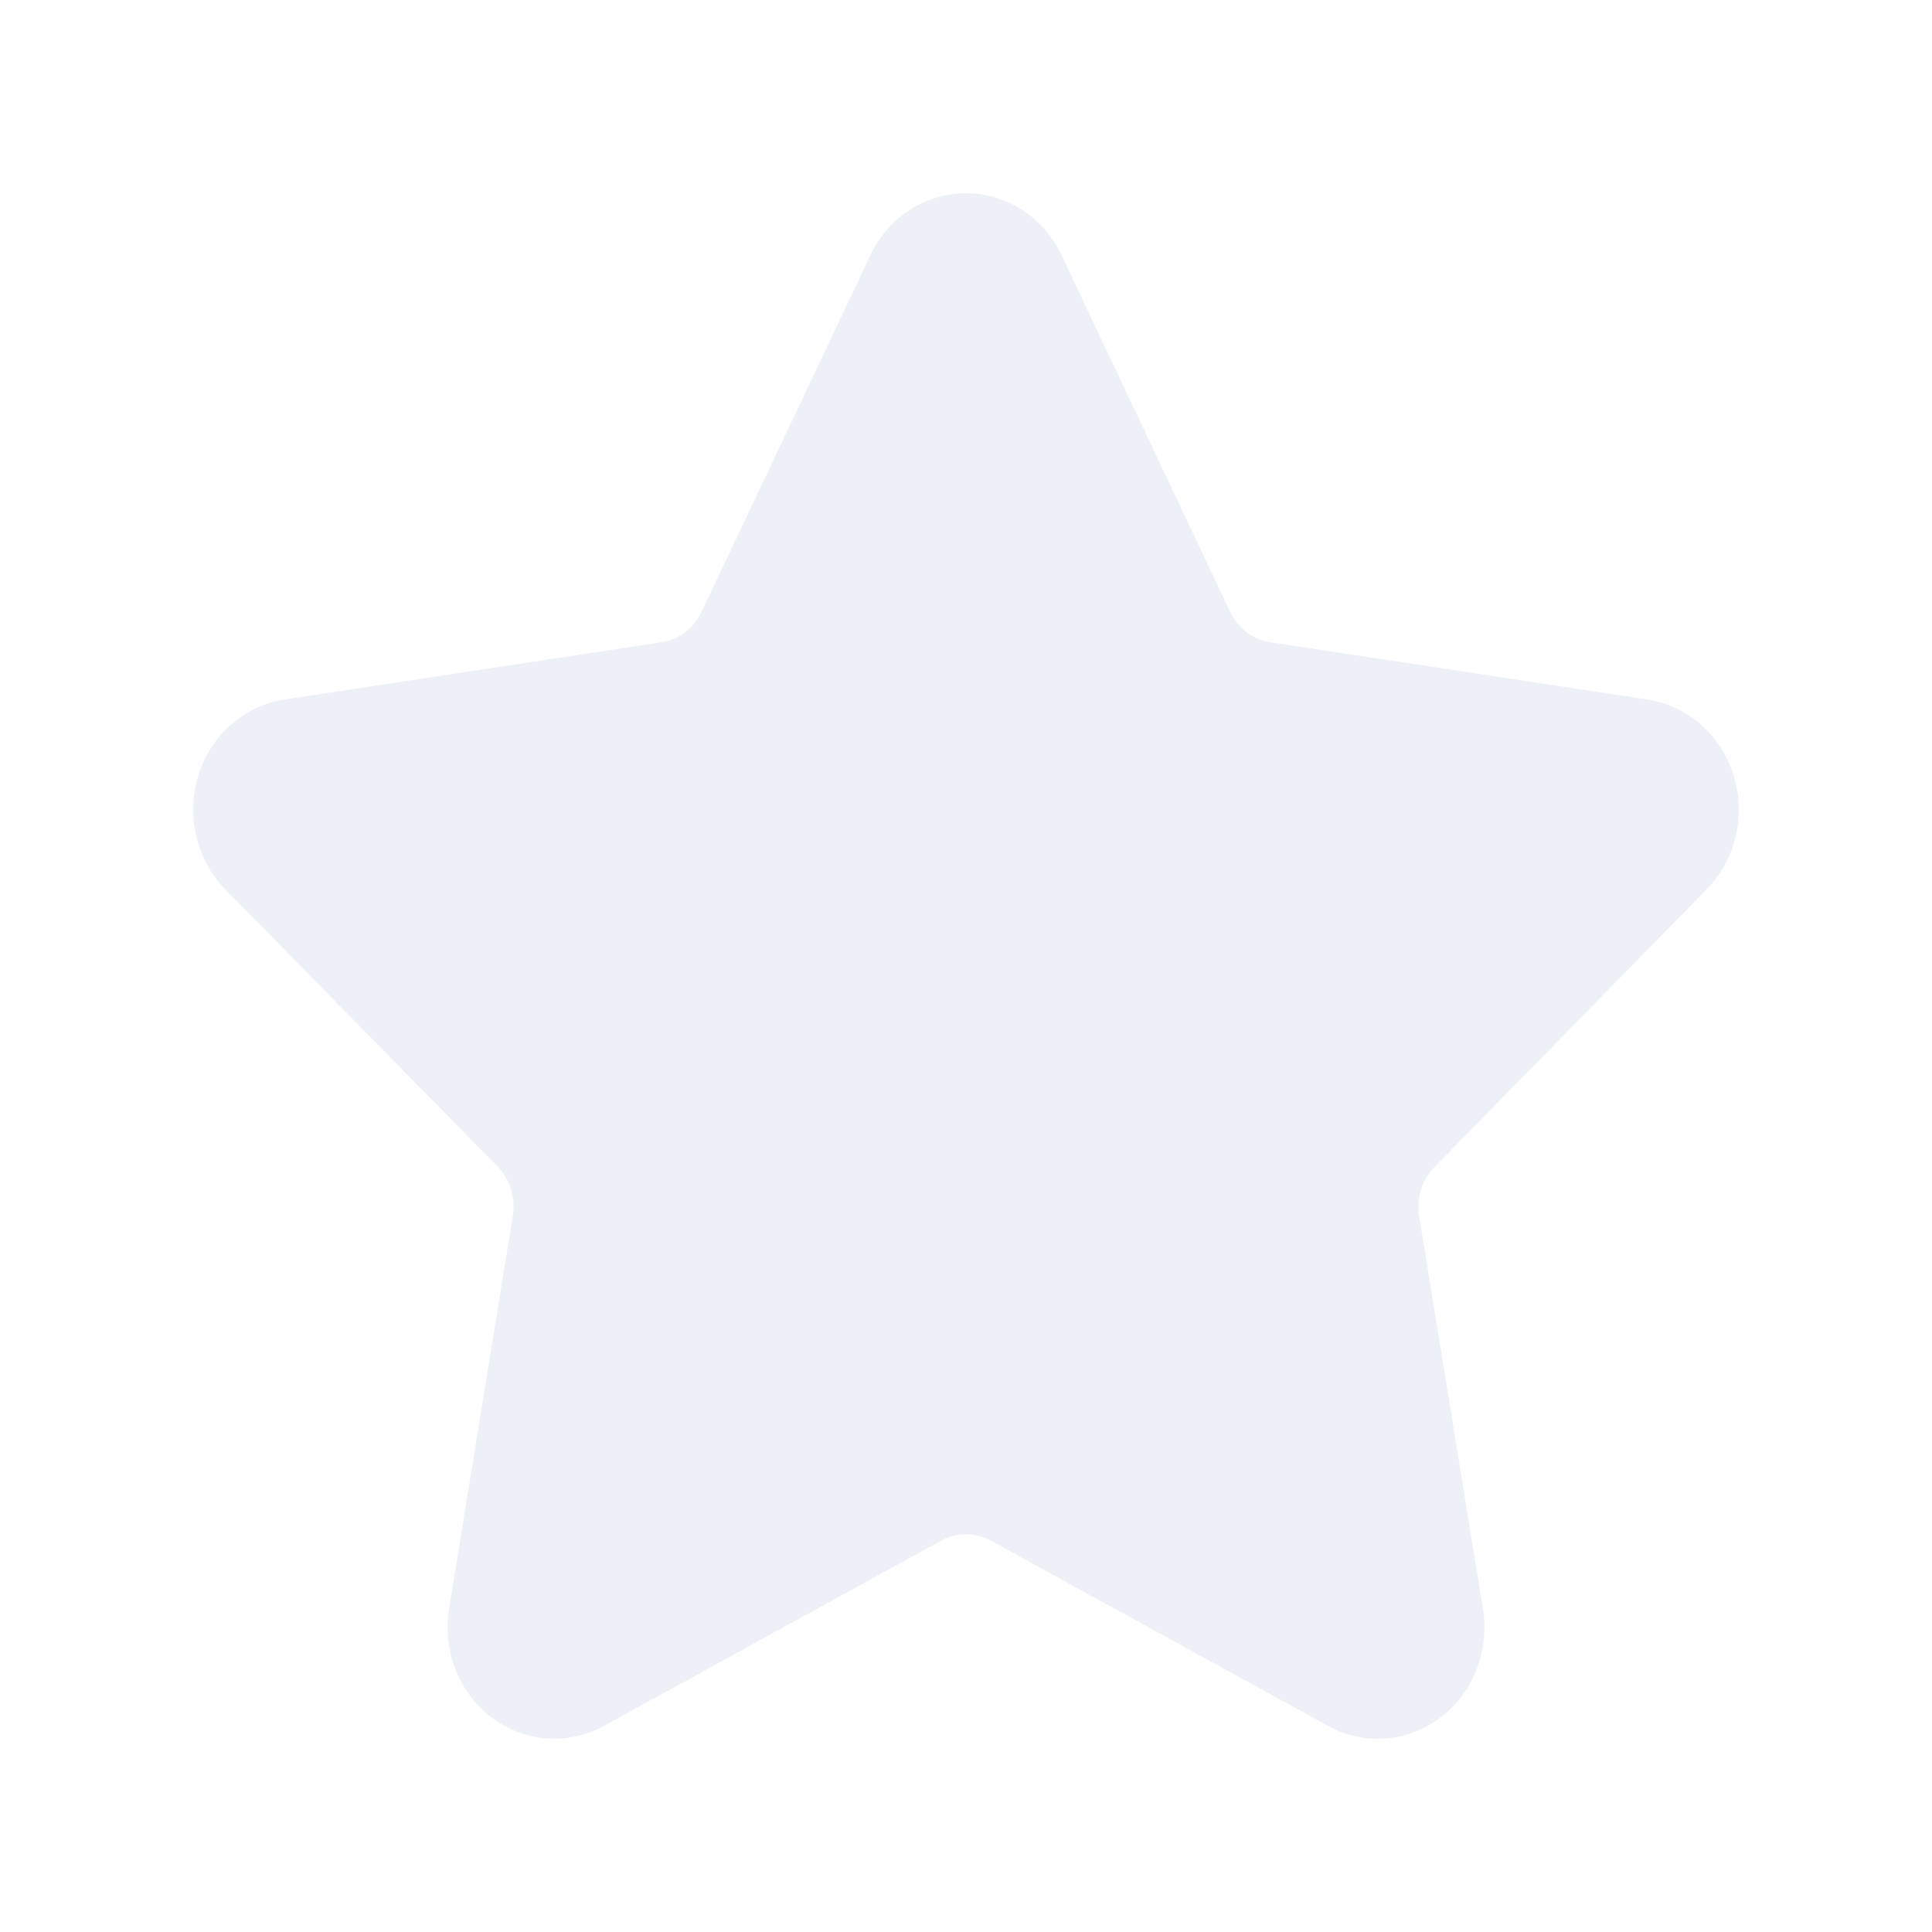
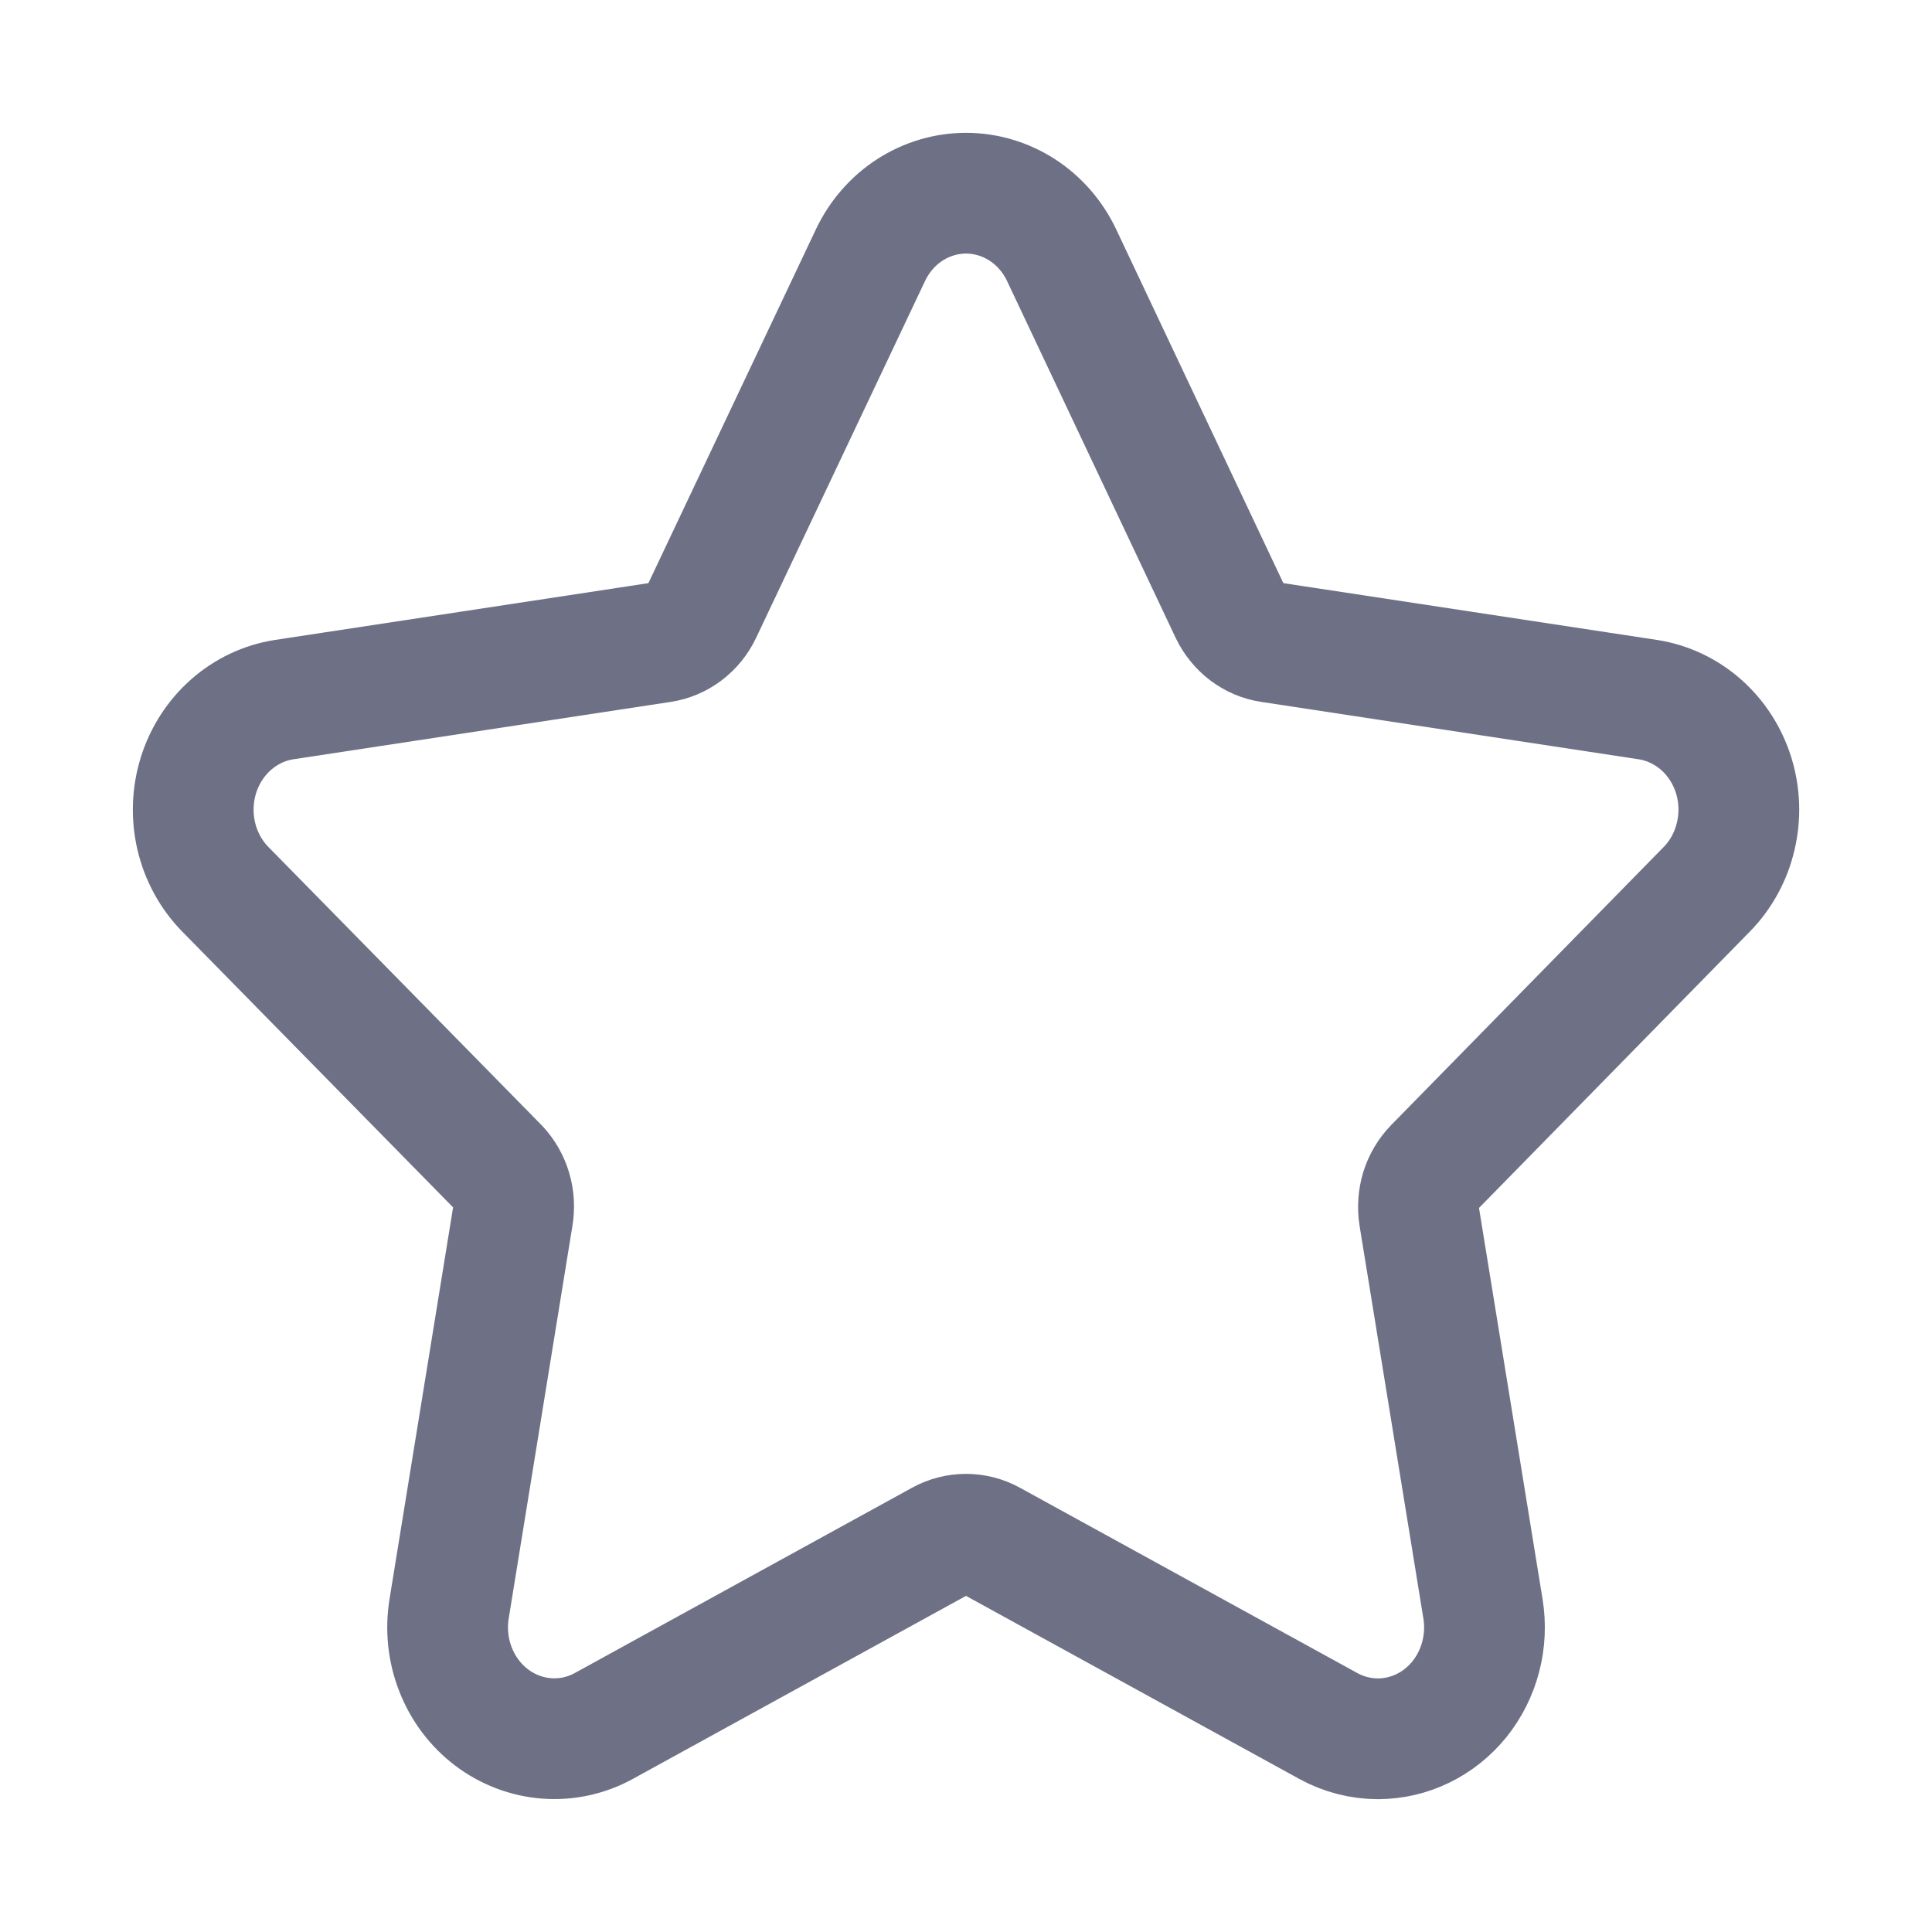
- <svg xmlns="http://www.w3.org/2000/svg" width="28" height="28" viewBox="0 0 28 28" fill="none">
-   <path d="M24.737 12.886C24.942 12.676 25.087 12.41 25.155 12.119C25.224 11.828 25.213 11.522 25.124 11.237C25.036 10.951 24.872 10.698 24.653 10.504C24.434 10.31 24.167 10.184 23.883 10.139L18.412 9.308C18.288 9.29 18.17 9.24 18.069 9.164C17.967 9.087 17.885 8.986 17.829 8.869L15.383 3.694C15.255 3.425 15.057 3.199 14.813 3.042C14.569 2.884 14.287 2.8 14 2.8C13.713 2.8 13.431 2.884 13.186 3.042C12.942 3.199 12.745 3.425 12.617 3.694L10.167 8.869C10.112 8.985 10.03 9.086 9.929 9.163C9.828 9.239 9.711 9.289 9.587 9.308L4.116 10.139C3.832 10.184 3.566 10.31 3.346 10.504C3.127 10.698 2.964 10.951 2.875 11.237C2.787 11.522 2.776 11.828 2.844 12.119C2.913 12.41 3.057 12.676 3.262 12.886L7.223 16.919C7.31 17.012 7.374 17.124 7.41 17.248C7.446 17.371 7.454 17.502 7.431 17.629L6.508 23.316C6.46 23.613 6.492 23.917 6.601 24.195C6.71 24.474 6.891 24.714 7.124 24.891C7.357 25.067 7.633 25.173 7.92 25.194C8.207 25.216 8.494 25.154 8.749 25.015L13.64 22.328C13.751 22.267 13.875 22.236 14 22.236C14.125 22.236 14.248 22.267 14.359 22.328L19.251 25.015C19.473 25.137 19.721 25.201 19.973 25.2C20.198 25.199 20.419 25.147 20.622 25.048C20.826 24.949 21.006 24.805 21.15 24.625C21.295 24.446 21.4 24.236 21.459 24.01C21.518 23.784 21.529 23.547 21.492 23.316L20.568 17.629C20.547 17.5 20.556 17.368 20.594 17.244C20.632 17.12 20.699 17.007 20.788 16.915L24.737 12.886Z" fill="#EDF0F6" />
+ <svg xmlns="http://www.w3.org/2000/svg" width="24" height="24" viewBox="0 0 24 24" fill="none">
+   <path d="M21.204 11.045C21.38 10.865 21.504 10.637 21.562 10.387C21.621 10.138 21.612 9.876 21.536 9.631C21.46 9.387 21.32 9.169 21.132 9.003C20.944 8.837 20.715 8.729 20.472 8.691L15.782 7.978C15.676 7.963 15.575 7.92 15.488 7.855C15.401 7.789 15.33 7.702 15.282 7.602L13.186 3.166C13.076 2.936 12.907 2.742 12.698 2.607C12.488 2.472 12.247 2.4 12 2.4C11.754 2.4 11.513 2.472 11.303 2.607C11.094 2.742 10.925 2.936 10.815 3.166L8.715 7.602C8.668 7.702 8.598 7.788 8.511 7.854C8.425 7.919 8.324 7.962 8.218 7.978L3.529 8.691C3.285 8.729 3.057 8.837 2.869 9.003C2.681 9.169 2.541 9.387 2.465 9.631C2.389 9.876 2.38 10.138 2.438 10.387C2.497 10.637 2.621 10.865 2.797 11.045L6.192 14.502C6.266 14.581 6.321 14.678 6.352 14.784C6.383 14.89 6.389 15.002 6.37 15.111L5.579 19.985C5.538 20.239 5.565 20.5 5.659 20.739C5.752 20.977 5.907 21.184 6.107 21.335C6.307 21.486 6.543 21.576 6.789 21.595C7.035 21.614 7.281 21.561 7.5 21.441L11.692 19.138C11.787 19.086 11.893 19.059 12 19.059C12.108 19.059 12.213 19.086 12.308 19.138L16.501 21.441C16.692 21.546 16.905 21.6 17.12 21.6C17.313 21.599 17.503 21.555 17.677 21.47C17.851 21.385 18.006 21.261 18.13 21.108C18.253 20.954 18.344 20.774 18.394 20.58C18.445 20.386 18.454 20.183 18.422 19.985L17.63 15.111C17.612 15 17.62 14.887 17.652 14.78C17.685 14.674 17.743 14.577 17.819 14.499L21.204 11.045Z" stroke="#6E7185" stroke-width="1.5" stroke-linecap="round" stroke-linejoin="round" />
</svg>
